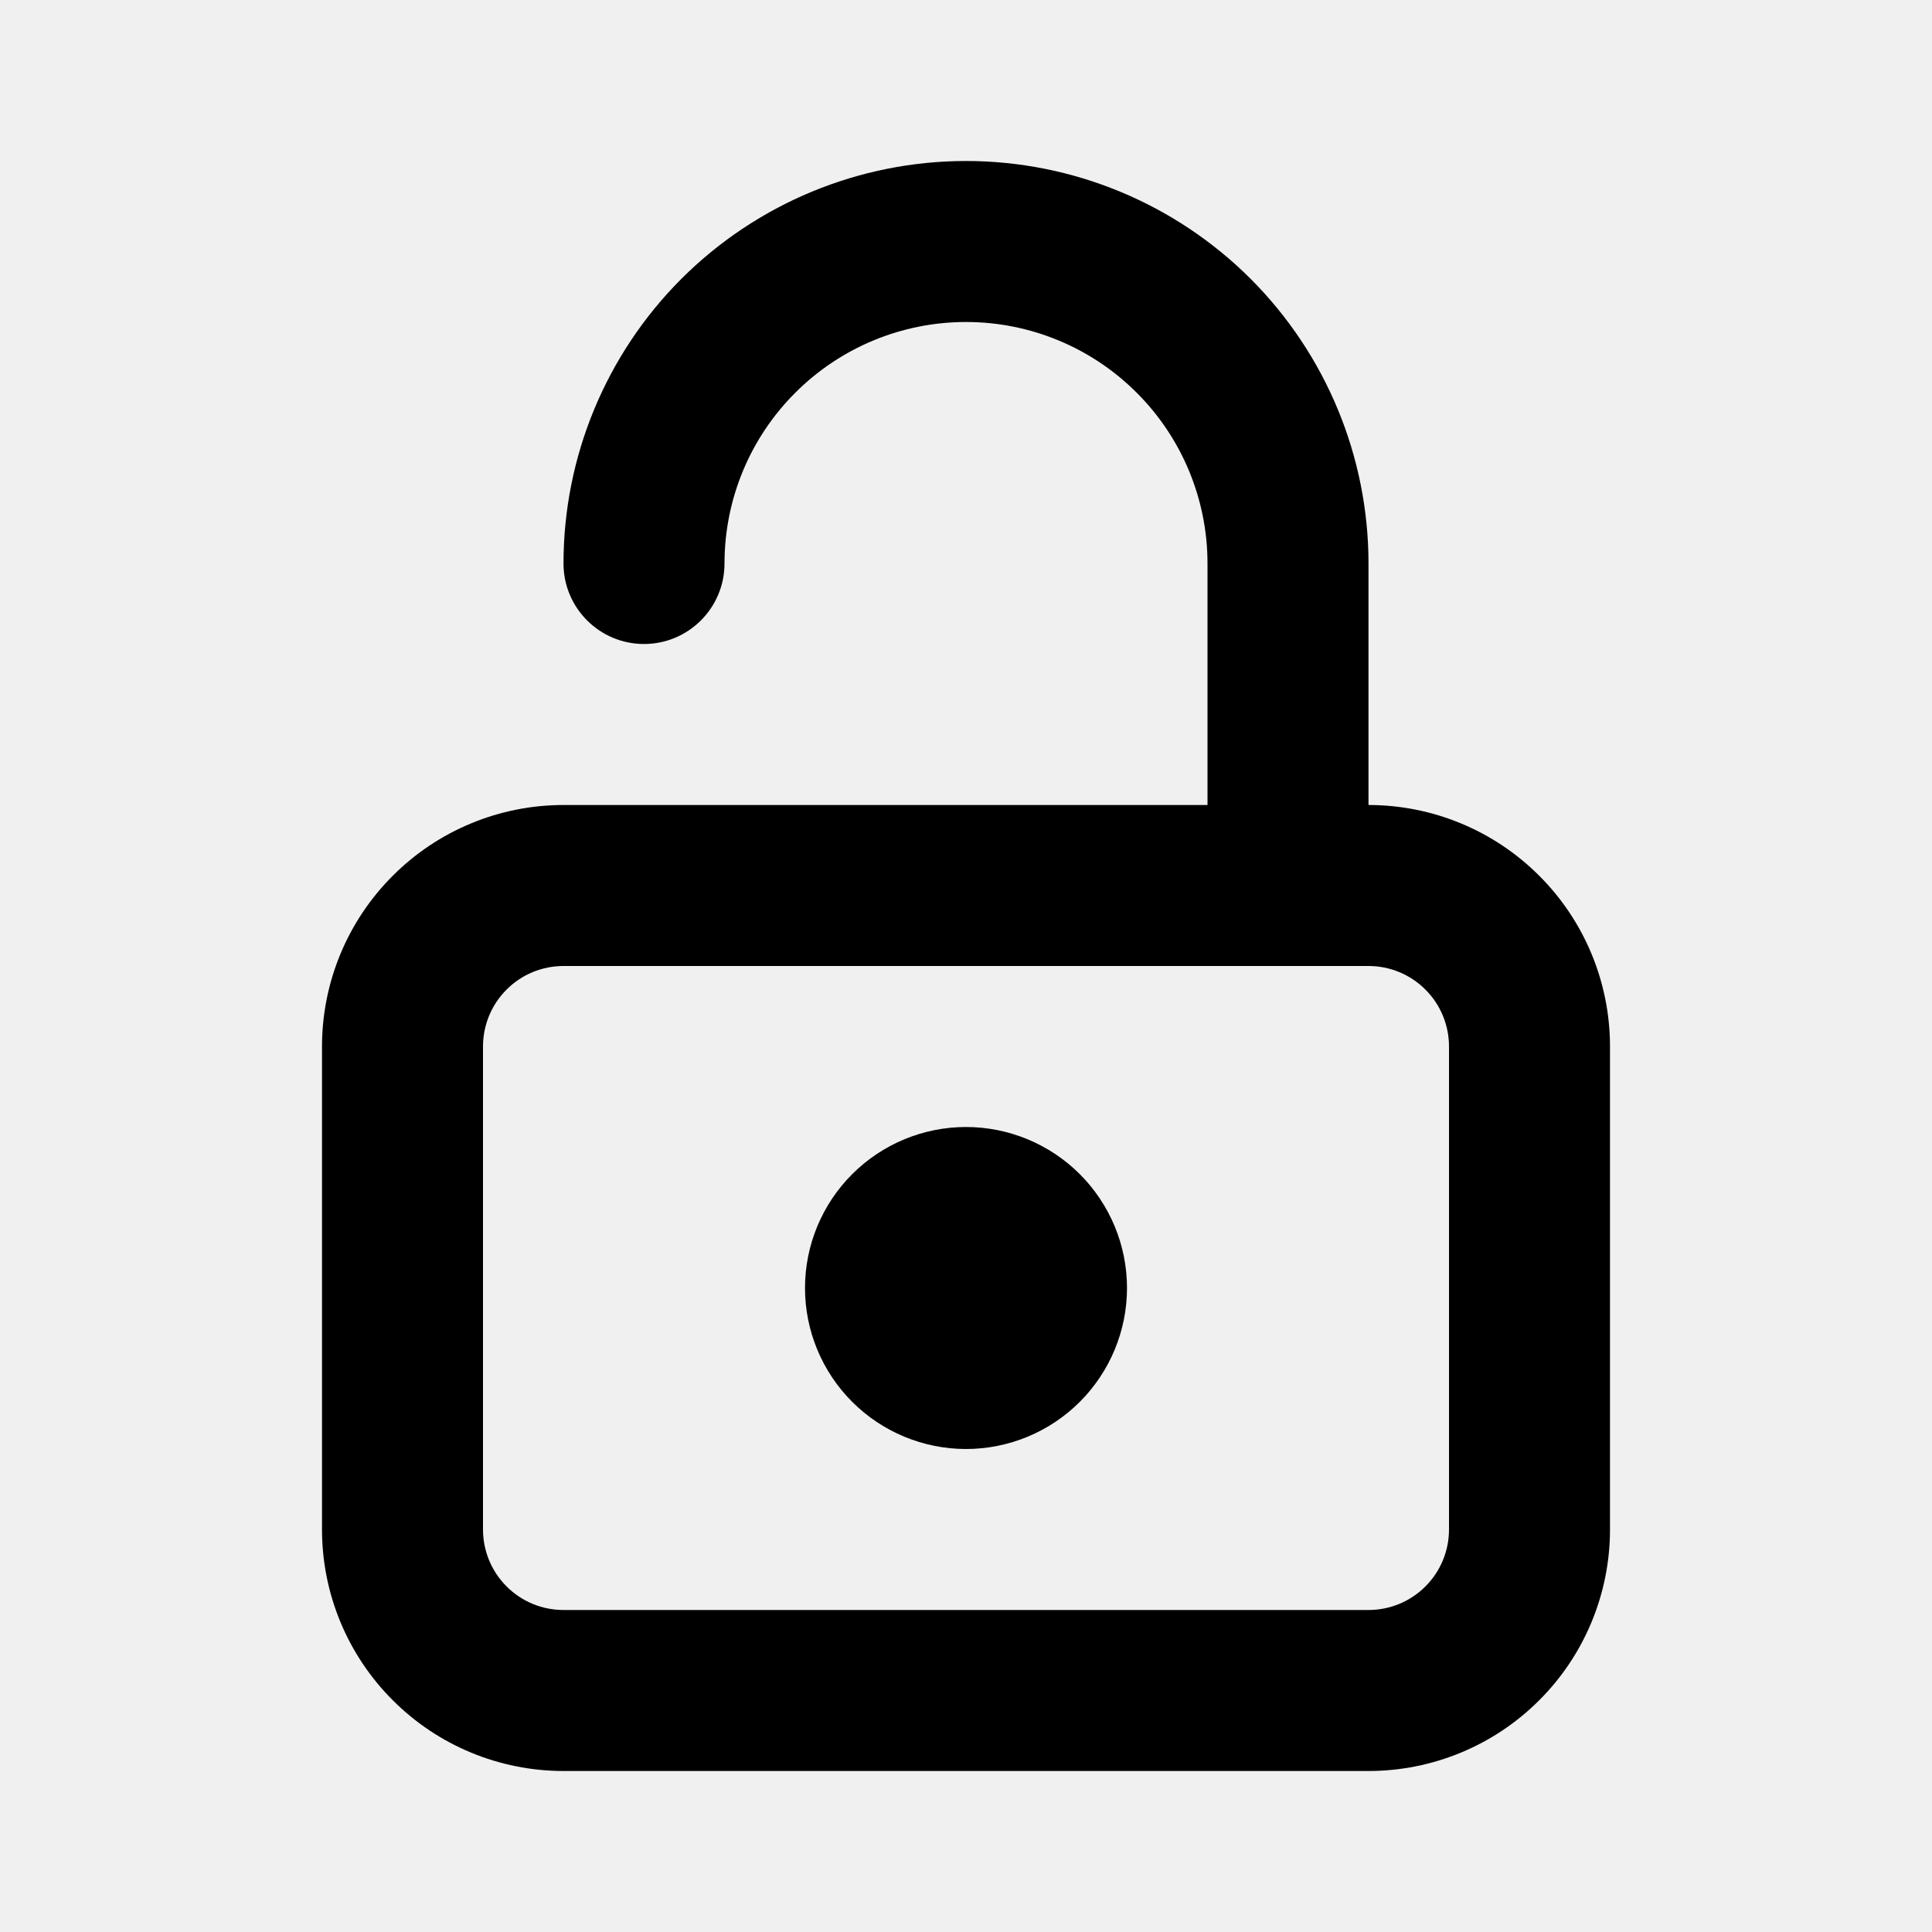
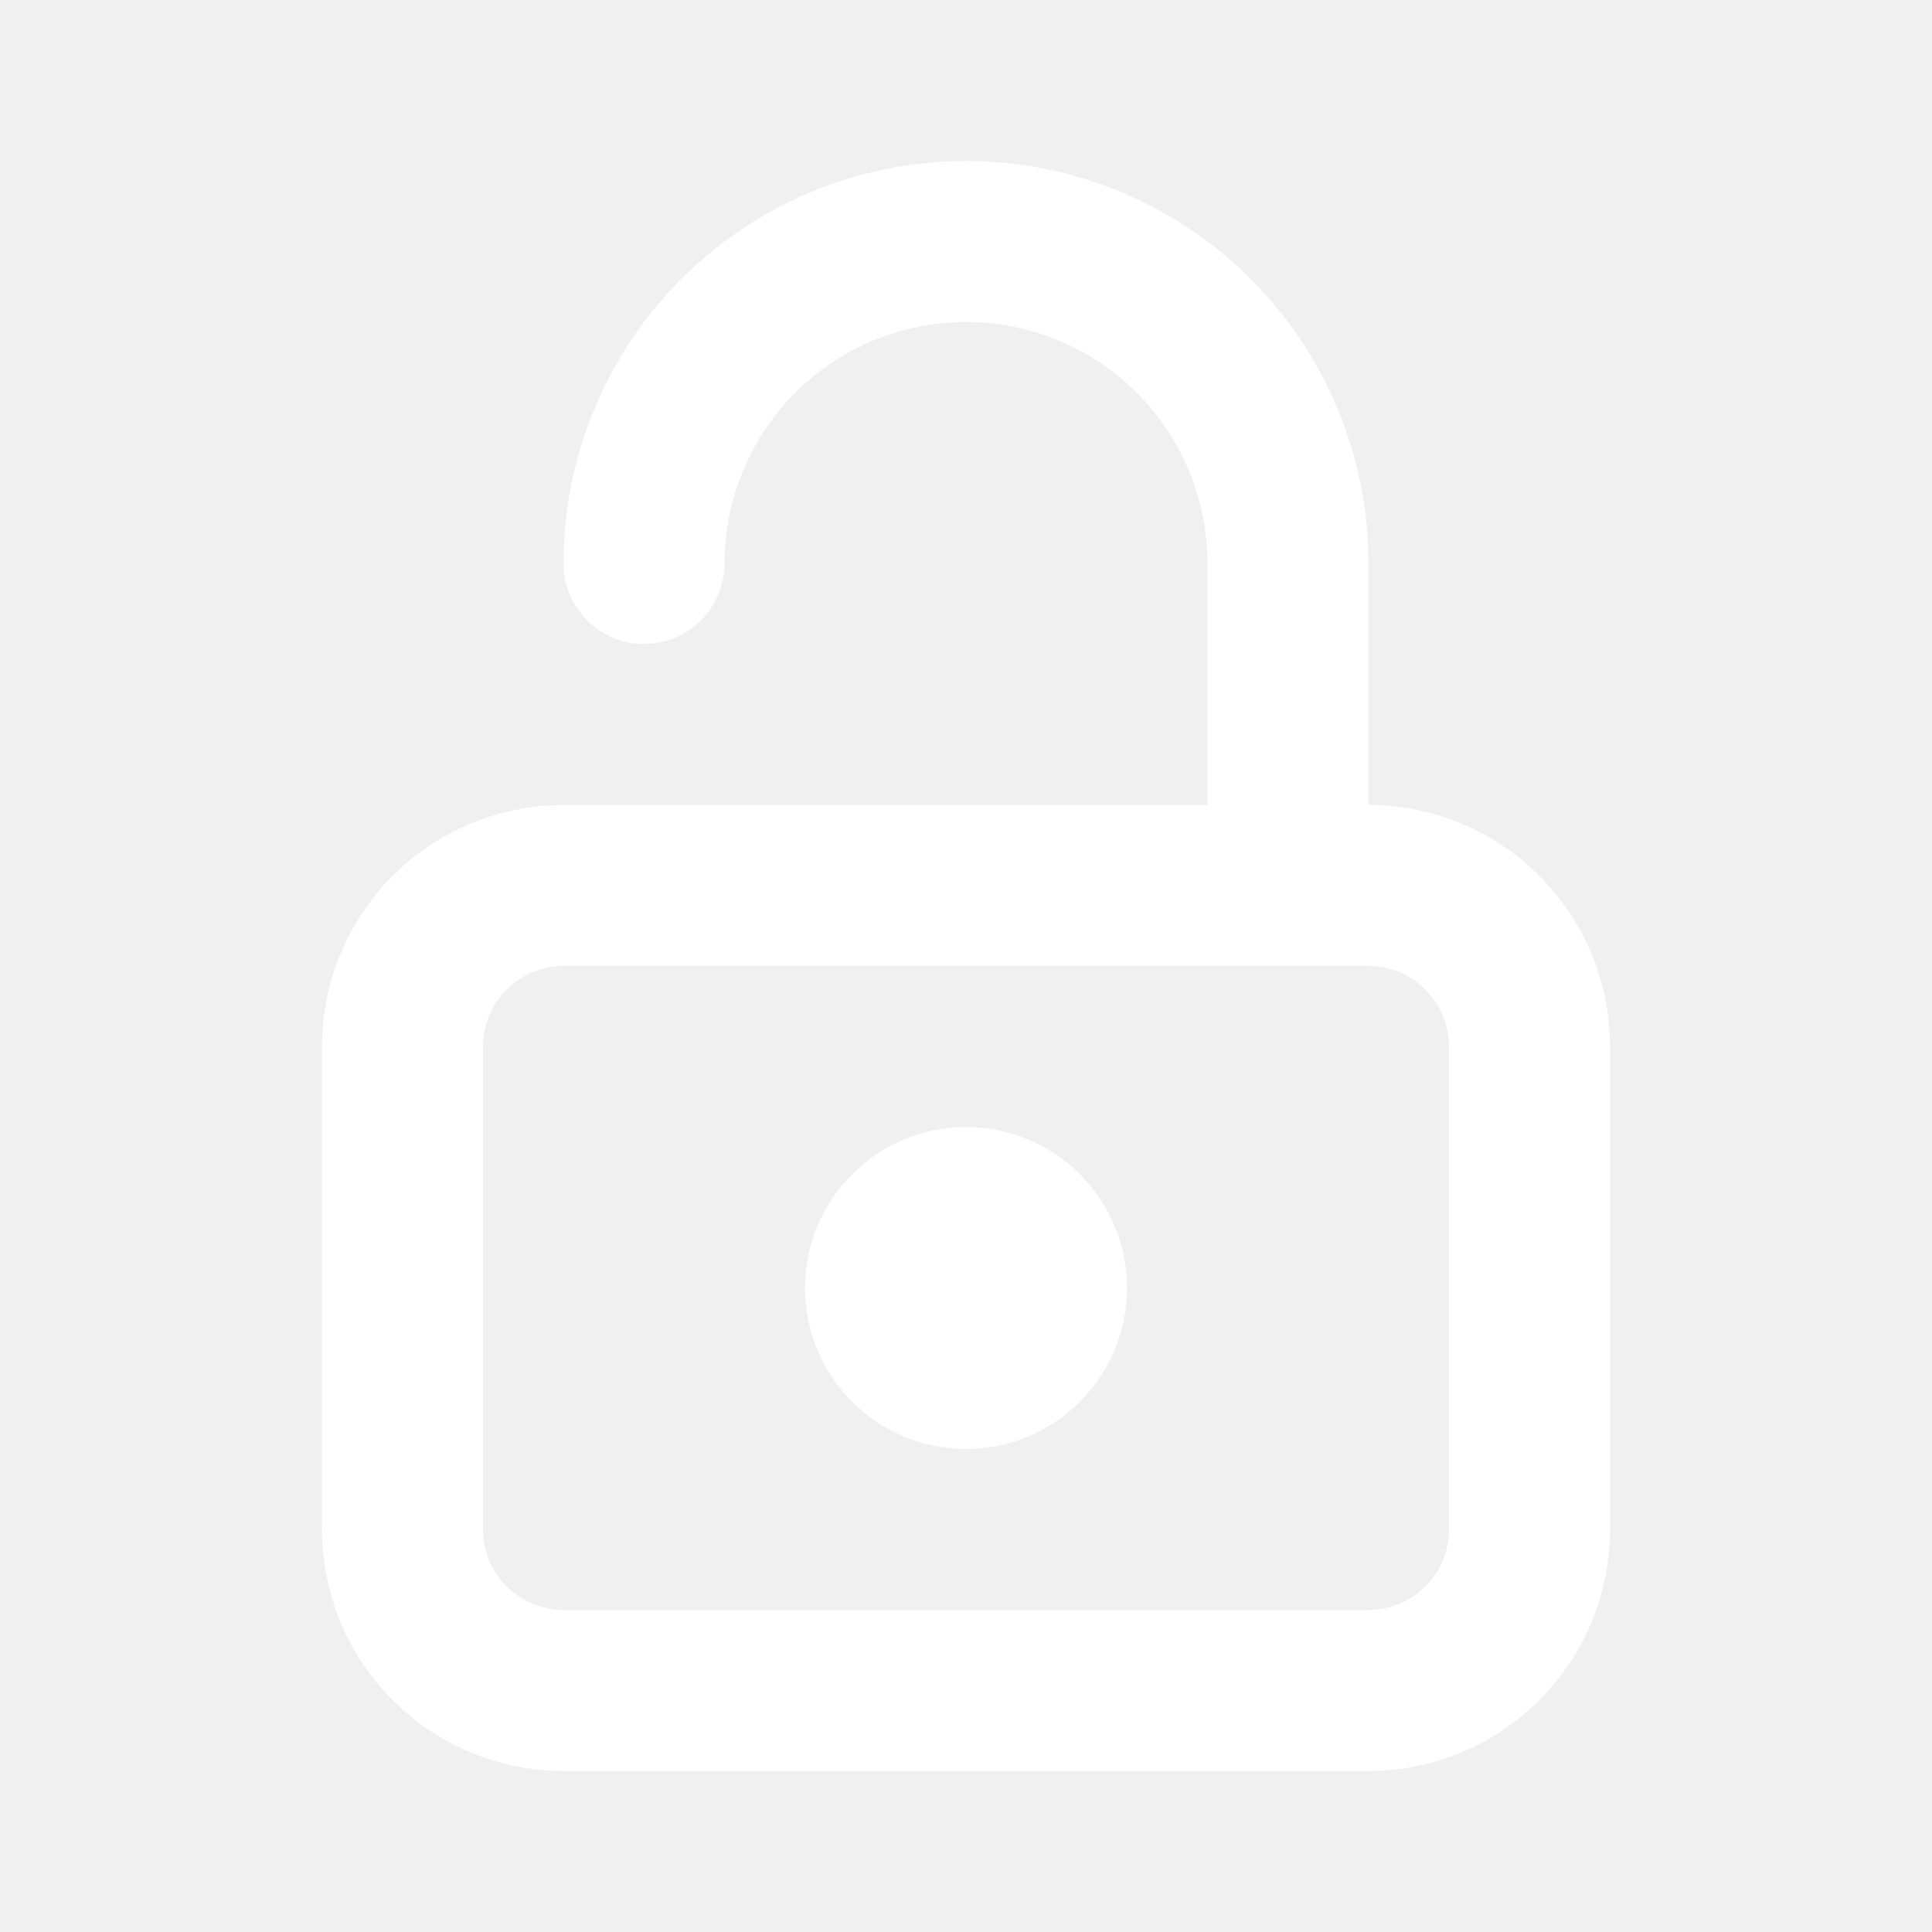
<svg xmlns="http://www.w3.org/2000/svg" width="24" height="24" viewBox="0 0 24 24" fill="none">
-   <path fill-rule="evenodd" clip-rule="evenodd" d="M7 12C6.735 12 6.48 12.105 6.293 12.293C6.105 12.48 6 12.735 6 13V19C6 19.265 6.105 19.52 6.293 19.707C6.48 19.895 6.735 20 7 20H17C17.265 20 17.52 19.895 17.707 19.707C17.895 19.52 18 19.265 18 19V13C18 12.735 17.895 12.48 17.707 12.293C17.52 12.105 17.265 12 17 12H7ZM4.879 10.879C5.441 10.316 6.204 10 7 10H17C17.796 10 18.559 10.316 19.121 10.879C19.684 11.441 20 12.204 20 13V19C20 19.796 19.684 20.559 19.121 21.121C18.559 21.684 17.796 22 17 22H7C6.204 22 5.441 21.684 4.879 21.121C4.316 20.559 4 19.796 4 19V13C4 12.204 4.316 11.441 4.879 10.879Z" fill="currentColor" />
-   <path fill-rule="evenodd" clip-rule="evenodd" d="M10.586 14.586C10.961 14.211 11.47 14 12 14C12.53 14 13.039 14.211 13.414 14.586C13.789 14.961 14 15.47 14 16C14 16.53 13.789 17.039 13.414 17.414C13.039 17.789 12.53 18 12 18C11.47 18 10.961 17.789 10.586 17.414C10.211 17.039 10 16.53 10 16C10 15.47 10.211 14.961 10.586 14.586Z" fill="currentColor" />
-   <path fill-rule="evenodd" clip-rule="evenodd" d="M12 4C11.204 4 10.441 4.316 9.879 4.879C9.316 5.441 9 6.204 9 7C9 7.552 8.552 8 8 8C7.448 8 7 7.552 7 7C7 5.674 7.527 4.402 8.464 3.464C9.402 2.527 10.674 2 12 2C13.326 2 14.598 2.527 15.536 3.464C16.473 4.402 17 5.674 17 7V11C17 11.552 16.552 12 16 12C15.448 12 15 11.552 15 11V7C15 6.204 14.684 5.441 14.121 4.879C13.559 4.316 12.796 4 12 4Z" fill="currentColor" />
+   <path fill-rule="evenodd" clip-rule="evenodd" d="M7 12C6.735 12 6.48 12.105 6.293 12.293C6.105 12.48 6 12.735 6 13V19C6 19.265 6.105 19.52 6.293 19.707C6.48 19.895 6.735 20 7 20H17C17.265 20 17.52 19.895 17.707 19.707C17.895 19.52 18 19.265 18 19V13C18 12.735 17.895 12.48 17.707 12.293C17.52 12.105 17.265 12 17 12H7ZM4.879 10.879C5.441 10.316 6.204 10 7 10H17C17.796 10 18.559 10.316 19.121 10.879C19.684 11.441 20 12.204 20 13V19C20 19.796 19.684 20.559 19.121 21.121C18.559 21.684 17.796 22 17 22H7C6.204 22 5.441 21.684 4.879 21.121C4.316 20.559 4 19.796 4 19V13C4 12.204 4.316 11.441 4.879 10.879Z" fill="white" />
+   <path fill-rule="evenodd" clip-rule="evenodd" d="M10.586 14.586C10.961 14.211 11.47 14 12 14C12.53 14 13.039 14.211 13.414 14.586C13.789 14.961 14 15.47 14 16C14 16.53 13.789 17.039 13.414 17.414C13.039 17.789 12.53 18 12 18C11.47 18 10.961 17.789 10.586 17.414C10.211 17.039 10 16.53 10 16C10 15.47 10.211 14.961 10.586 14.586Z" fill="white" />
+   <path fill-rule="evenodd" clip-rule="evenodd" d="M12 4C11.204 4 10.441 4.316 9.879 4.879C9.316 5.441 9 6.204 9 7C9 7.552 8.552 8 8 8C7.448 8 7 7.552 7 7C7 5.674 7.527 4.402 8.464 3.464C9.402 2.527 10.674 2 12 2C13.326 2 14.598 2.527 15.536 3.464C16.473 4.402 17 5.674 17 7V11C17 11.552 16.552 12 16 12C15.448 12 15 11.552 15 11V7C15 6.204 14.684 5.441 14.121 4.879C13.559 4.316 12.796 4 12 4Z" fill="white" />
</svg>
